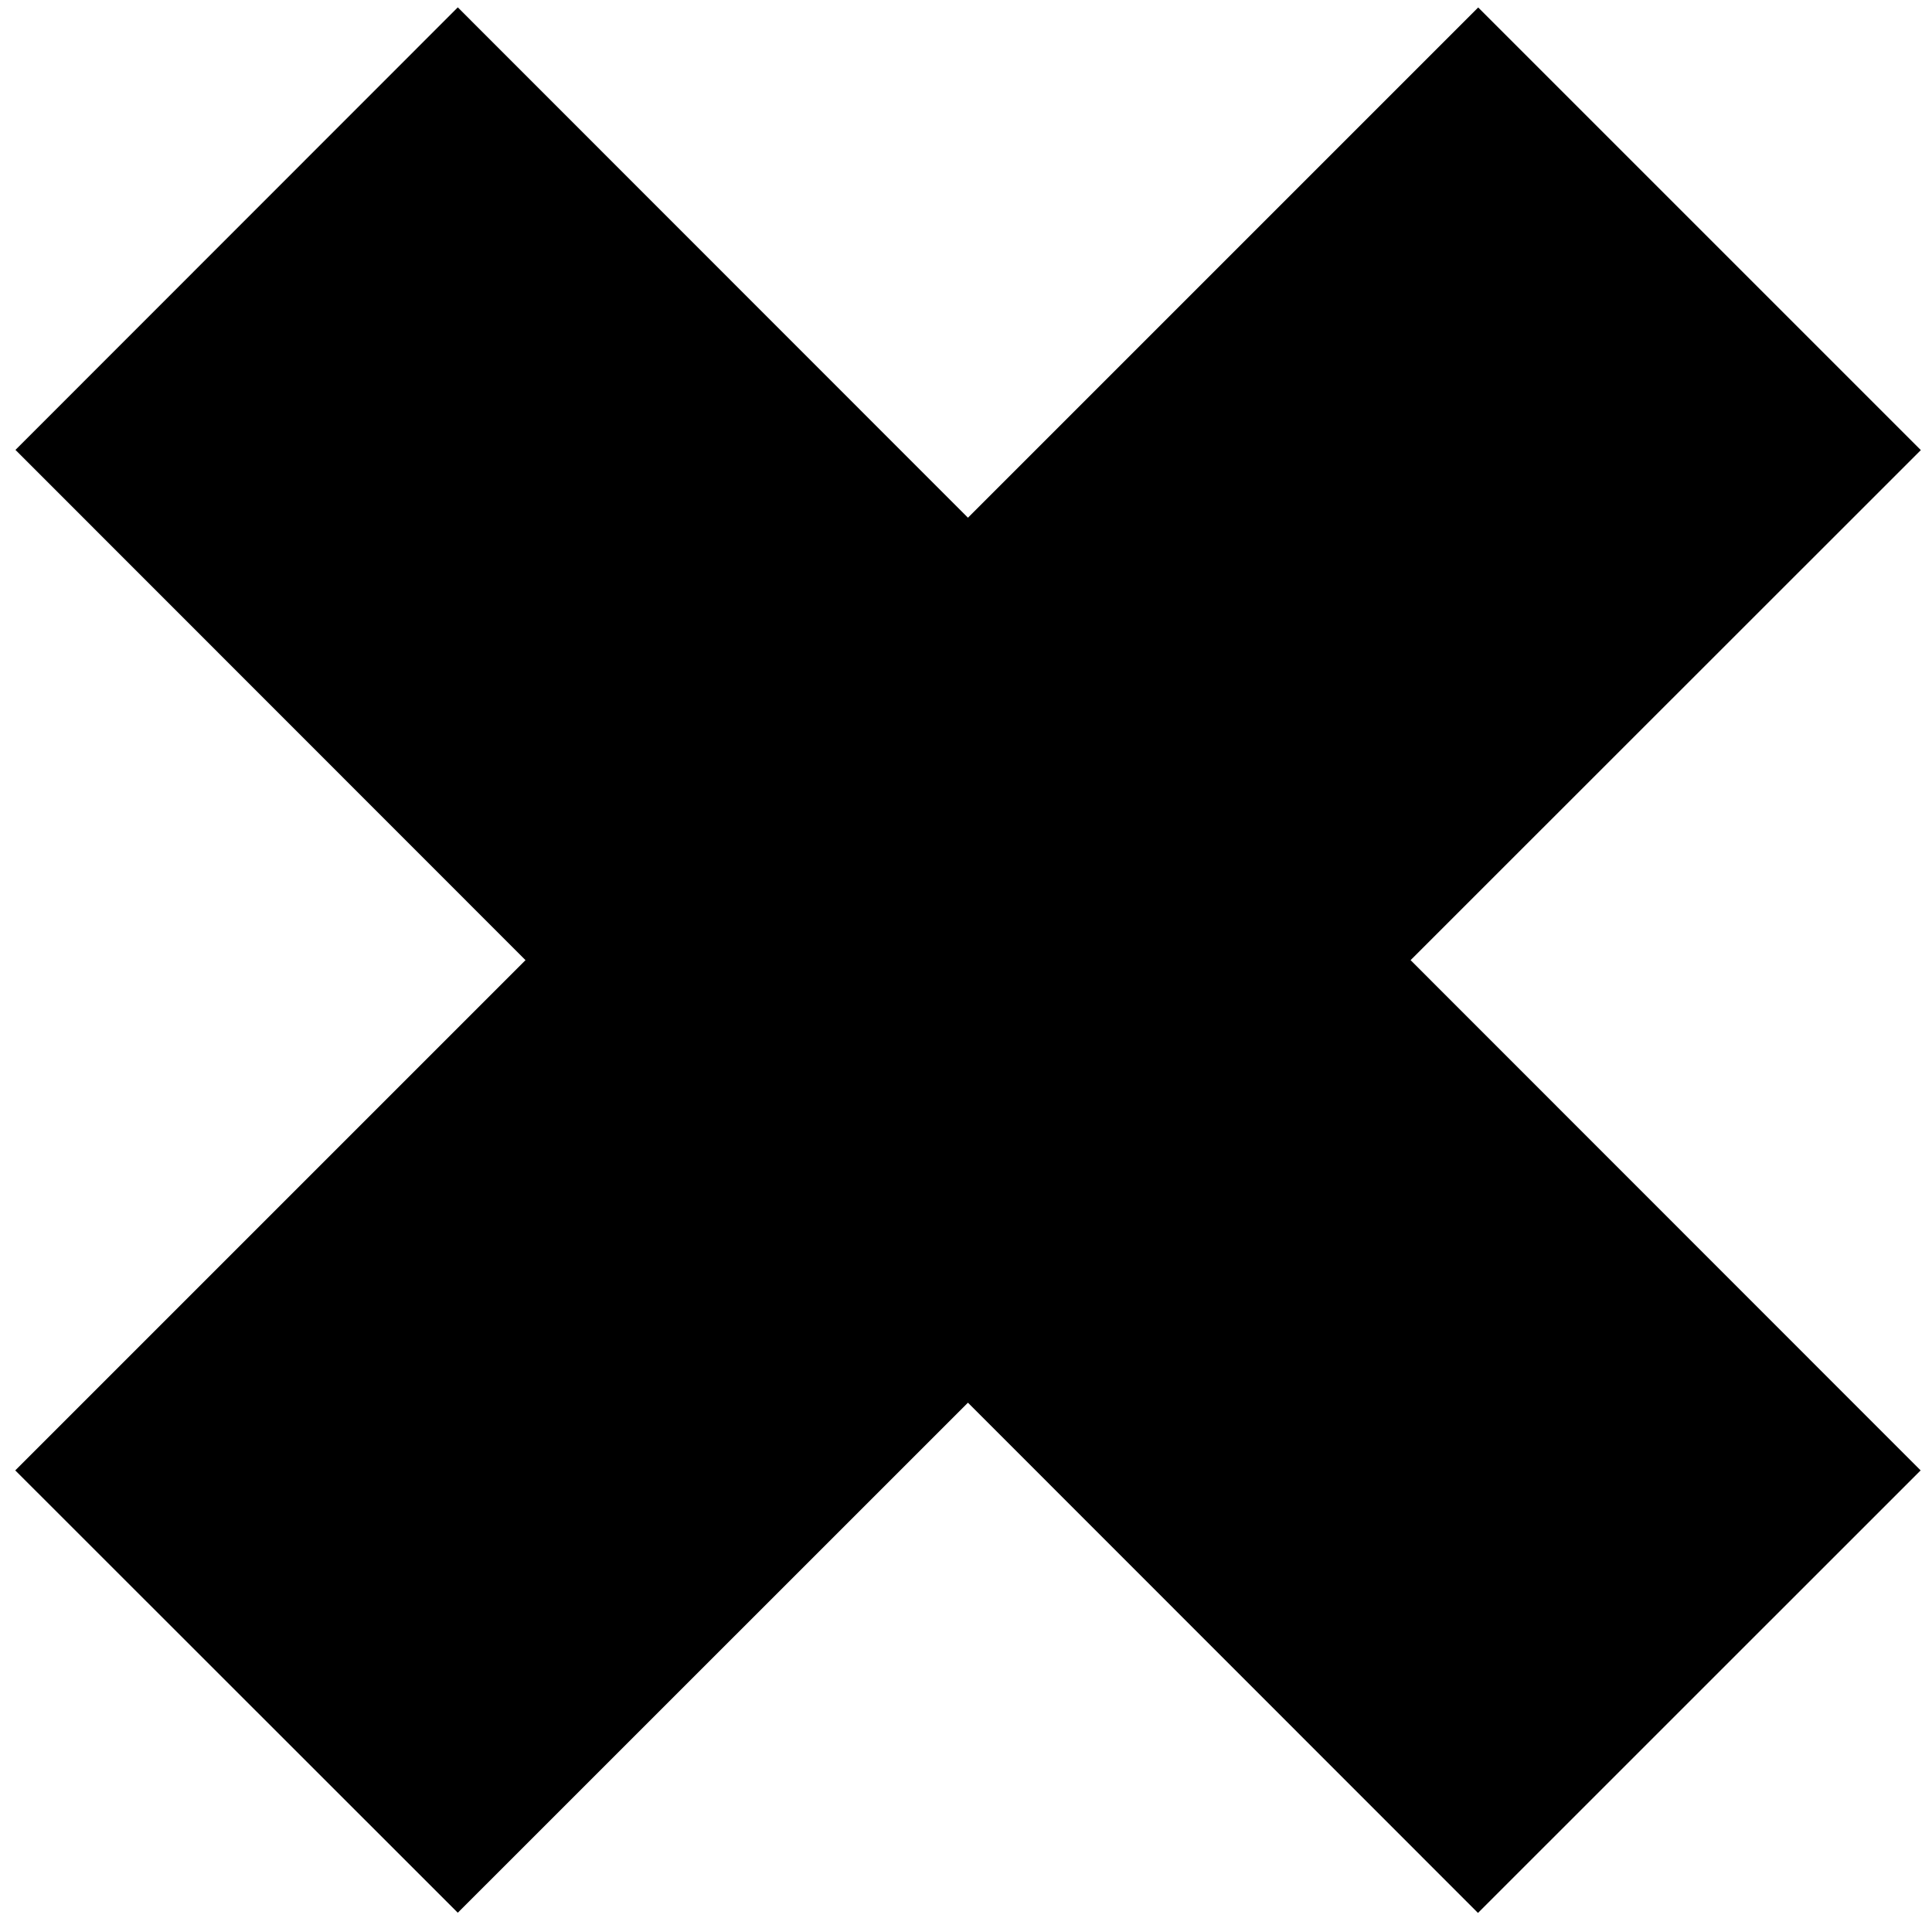
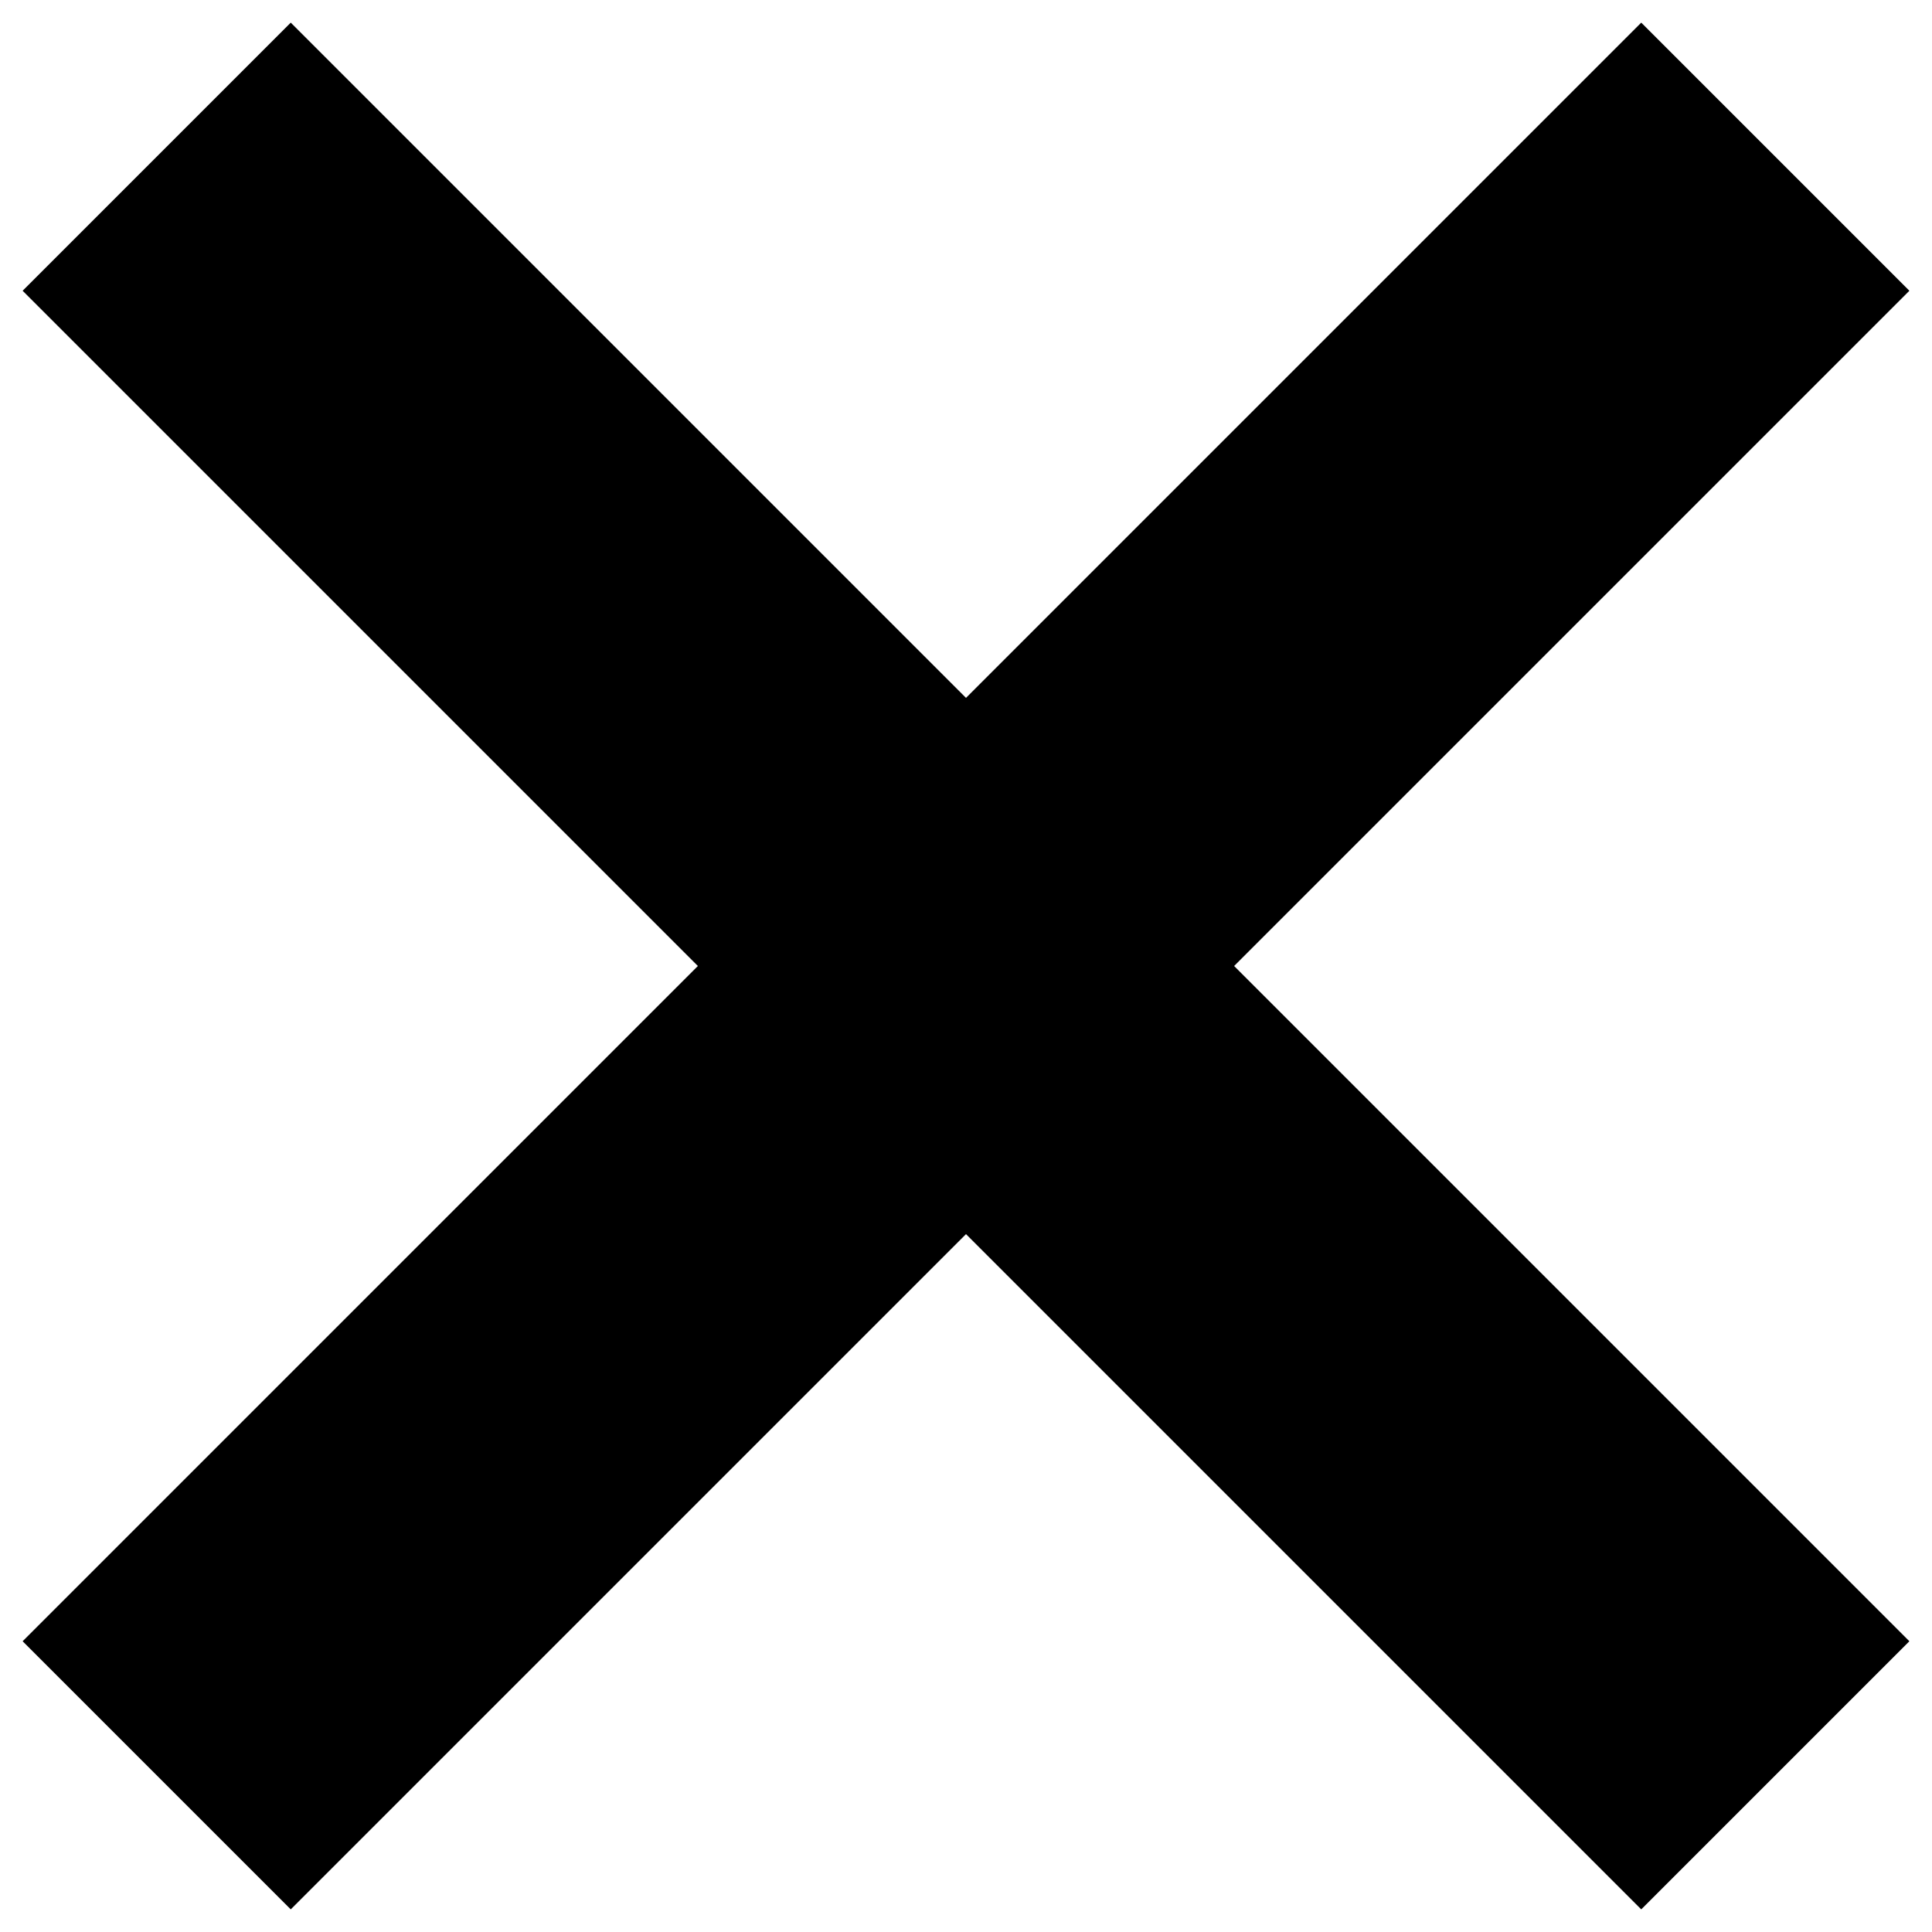
- <svg xmlns="http://www.w3.org/2000/svg" width="512" height="512" viewBox="0 0 512 512" id="svg4341" version="1.1">
-   <defs id="defs4343" />
-   <g id="layer1" transform="translate(-167.8827,187.5207)">
-     <polygon transform="matrix(27.26782,0,0,27.26782,-20528.768,-3467.499)" points="763.463,138.877 768.421,133.92 773.378,138.879 777.68,134.578 772.723,129.619 777.682,124.662 773.38,120.36 768.421,125.319 763.463,120.359 759.164,124.66 764.121,129.619 759.162,134.578 " id="polygon150" />
+ <svg xmlns="http://www.w3.org/2000/svg" width="512" height="512" viewBox="0 0 512 512" id="svg3350" version="1.1">
+   <defs id="defs3352" />
+   <g id="layer1" transform="translate(0,-540.3622)">
+     <path d="m 6,975.31 71.053,71.053 178.947,-178.947 178.947,178.947 71.053,-71.053 -178.947,-178.947 178.947,-178.947 -71.053,-71.053 L 256,725.31 77.053,546.362 6,617.415 184.947,796.362 6,975.31 Z" id="path6" />
  </g>
</svg>
